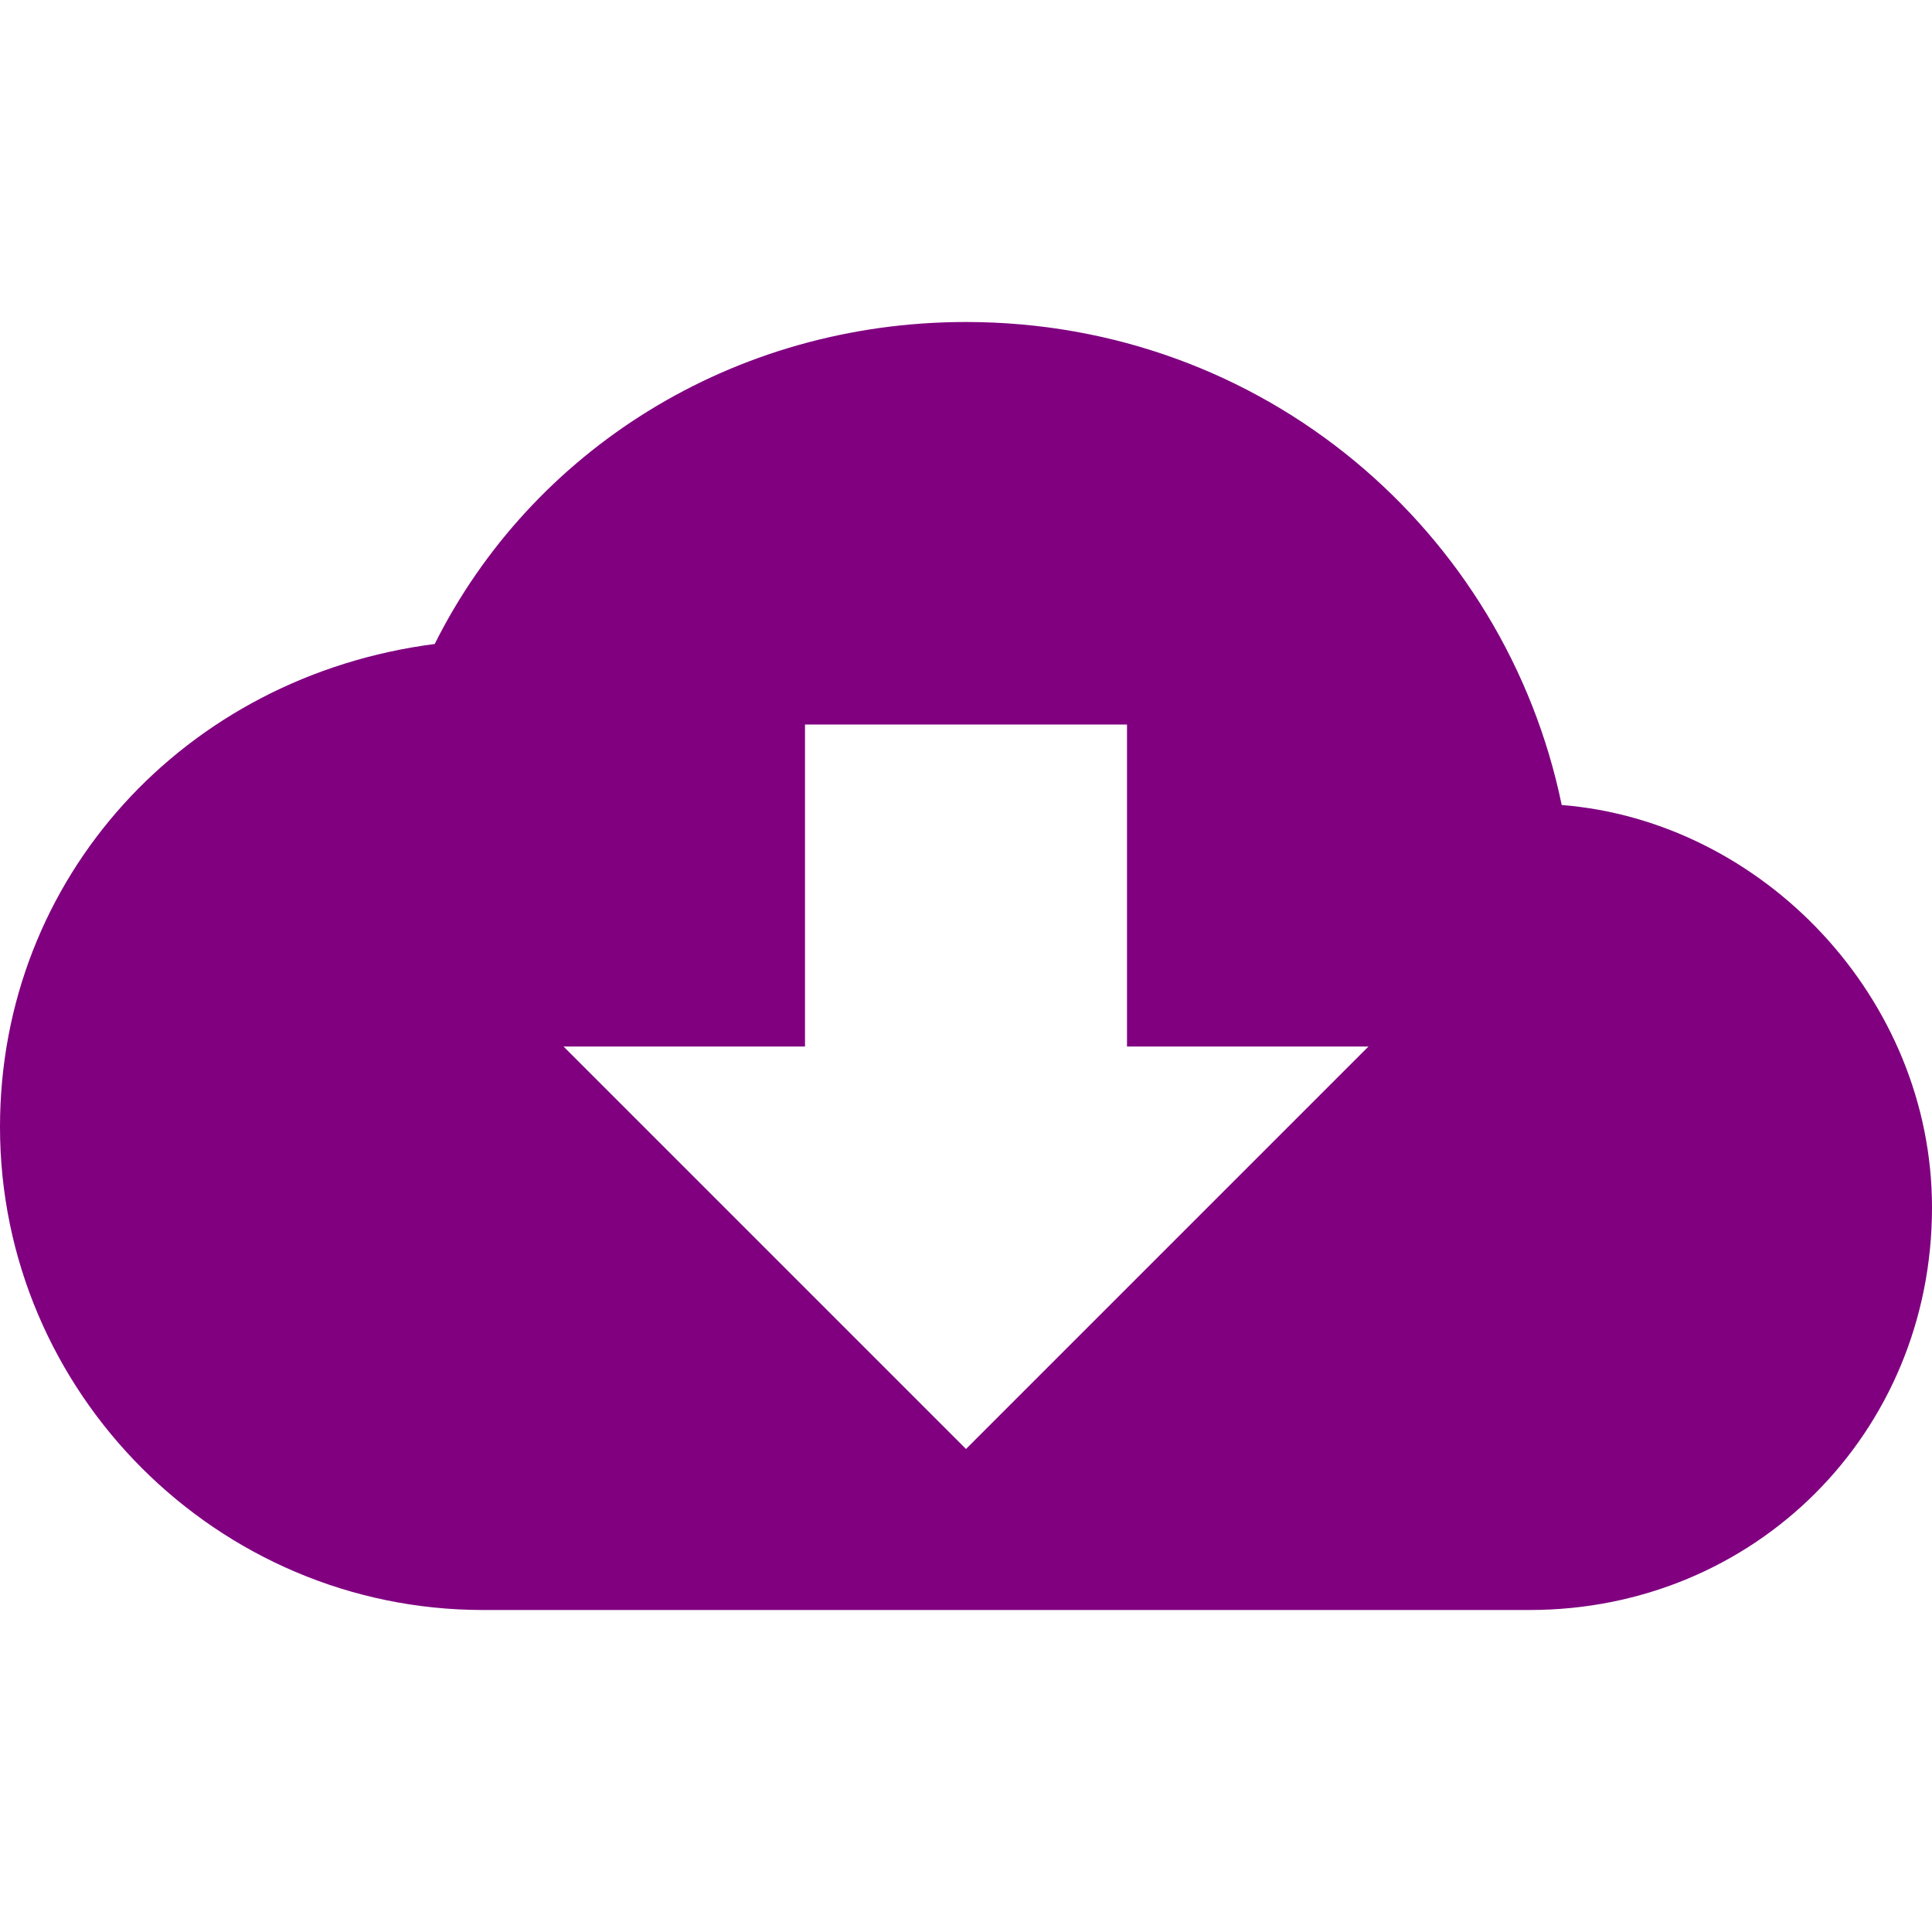
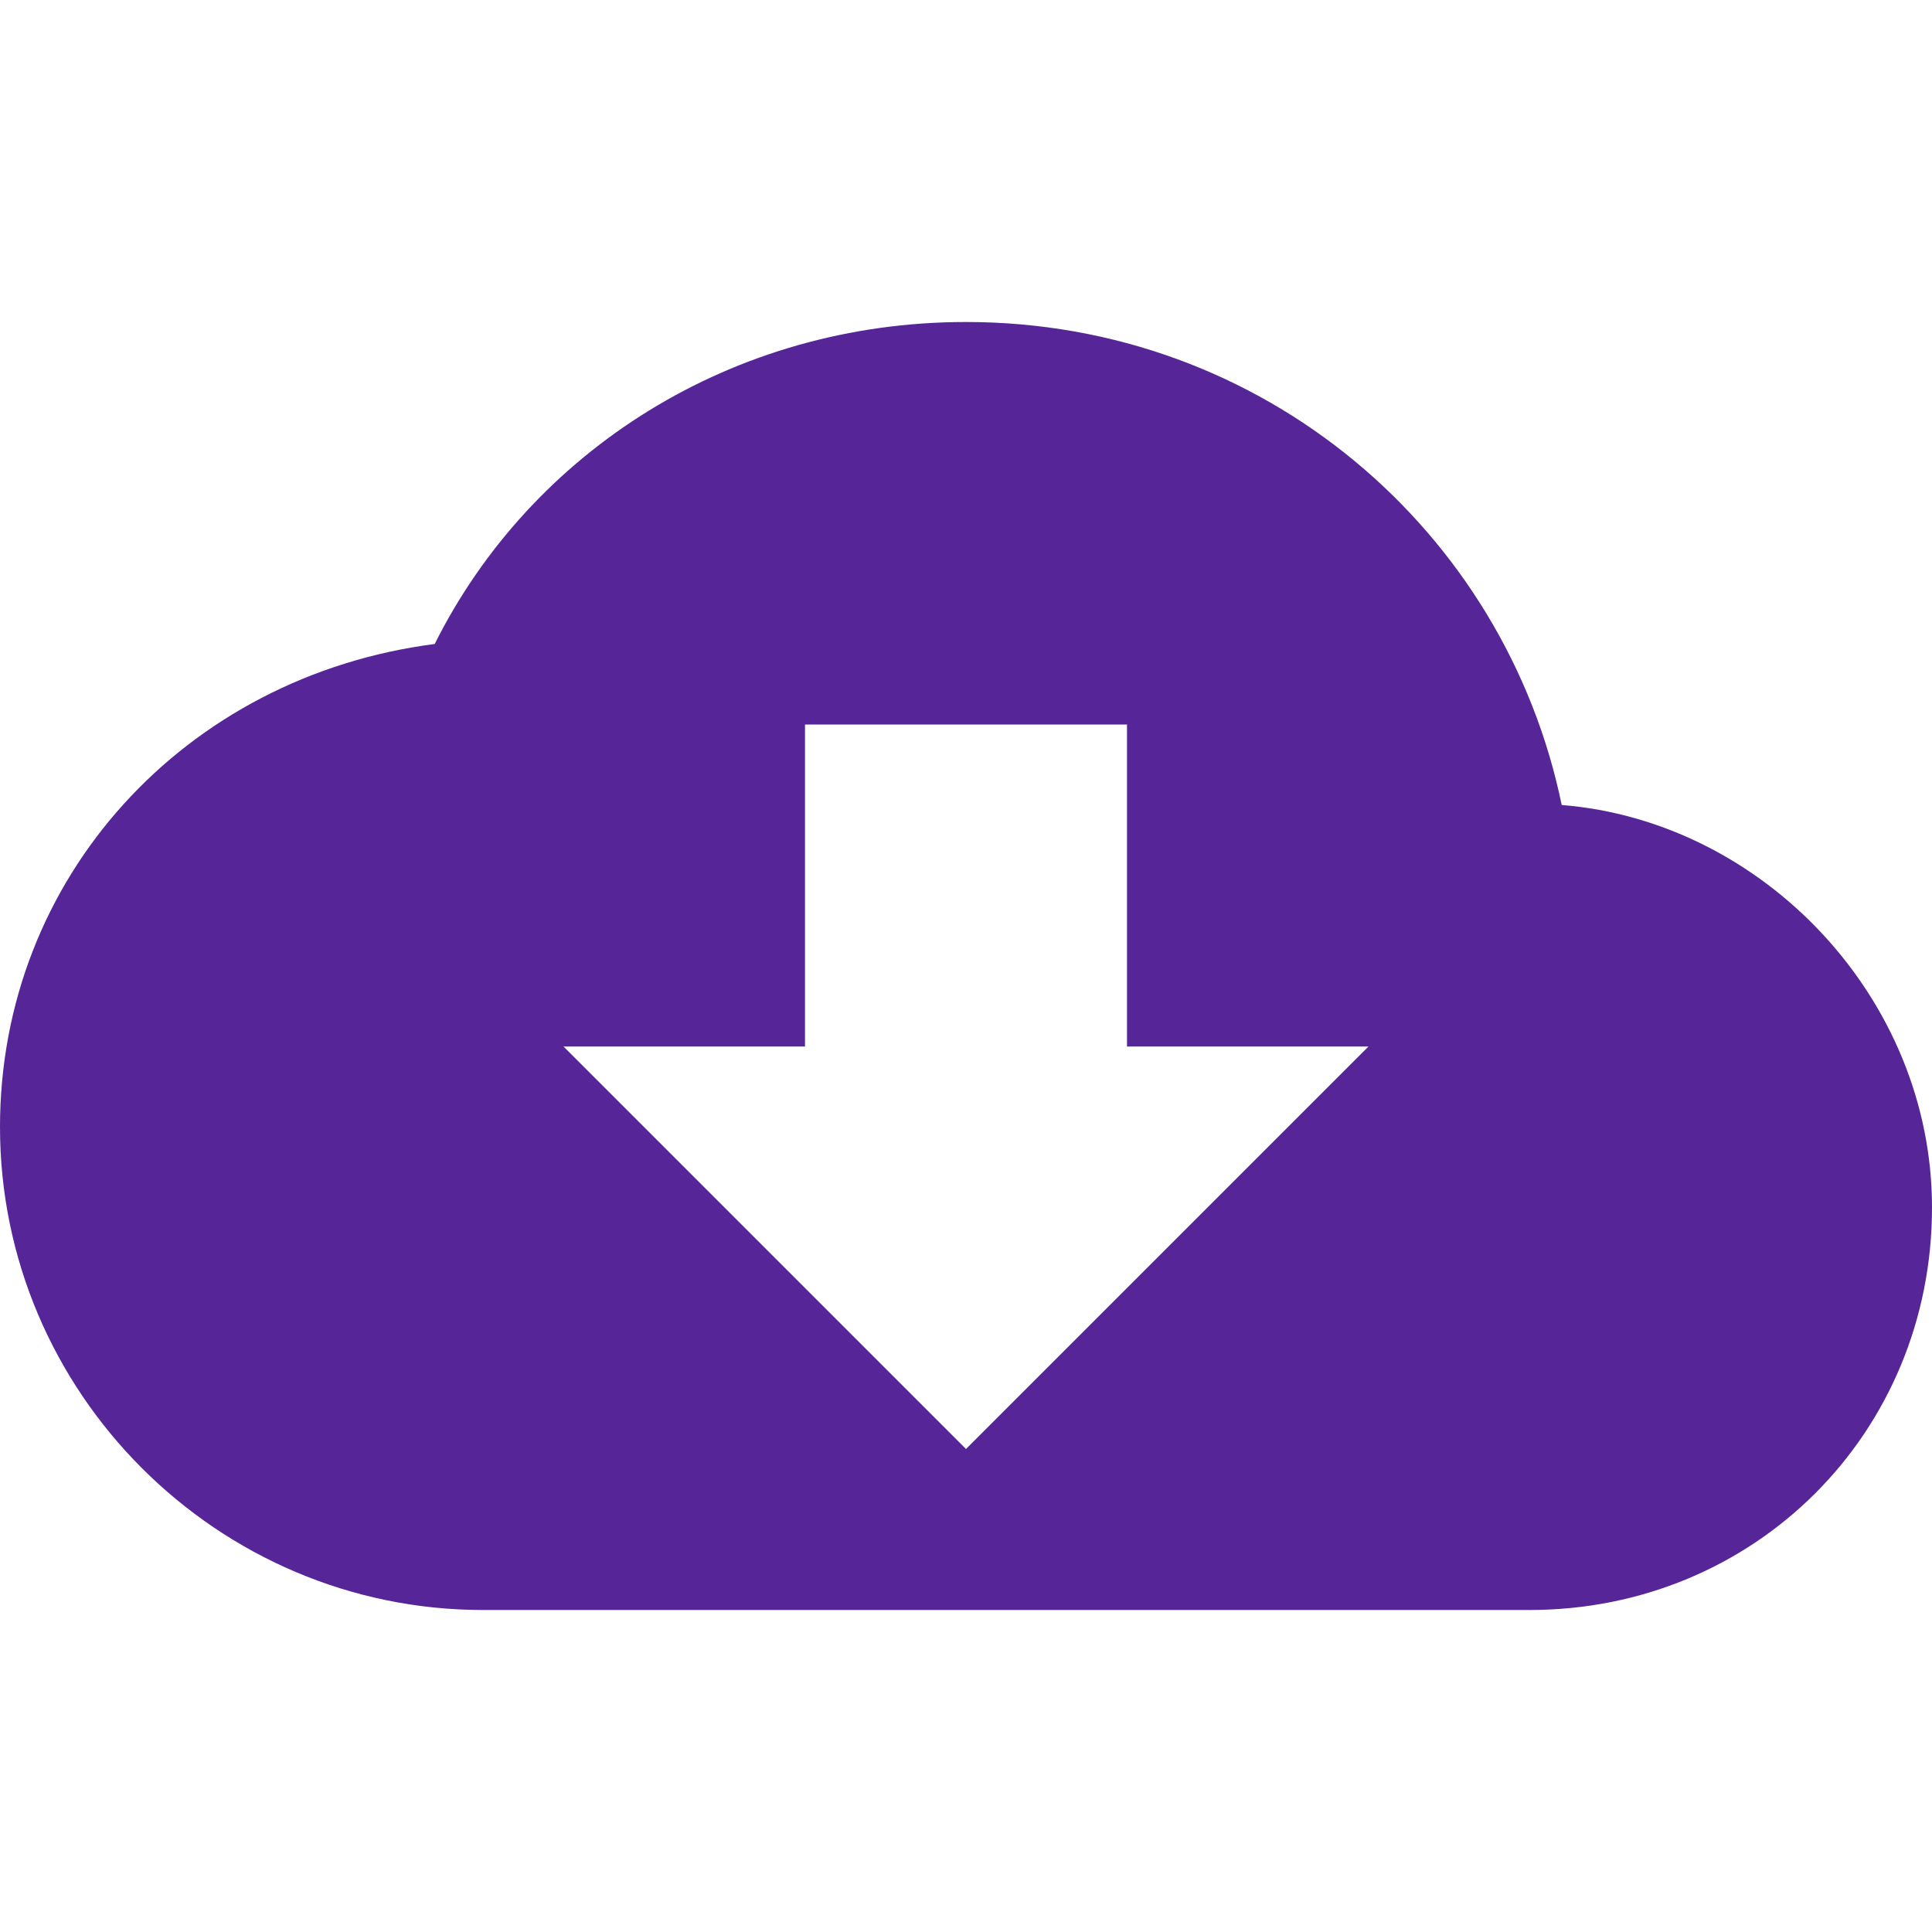
<svg xmlns="http://www.w3.org/2000/svg" version="1.1" id="Capa_1" x="0px" y="0px" width="612px" height="612px" viewBox="0 0 612 612" style="enable-background:new 0 0 612 612;" xml:space="preserve">
  <g>
-     <g fill="purple" id="cloud-download">
+     <g fill="#562598" id="cloud-download">
      <path d="M494.7,255C476.85,168.3,400.35,102,306,102c-73.95,0-137.7,40.8-168.3,102C58.65,214.2,0,277.95,0,357    c0,84.15,68.85,153,153,153h331.5c71.4,0,127.5-56.1,127.5-127.5C612,316.2,558.45,260.1,494.7,255z M433.5,331.5L306,459    L178.5,331.5H255v-102h102v102H433.5z" />
    </g>
  </g>
</svg>
